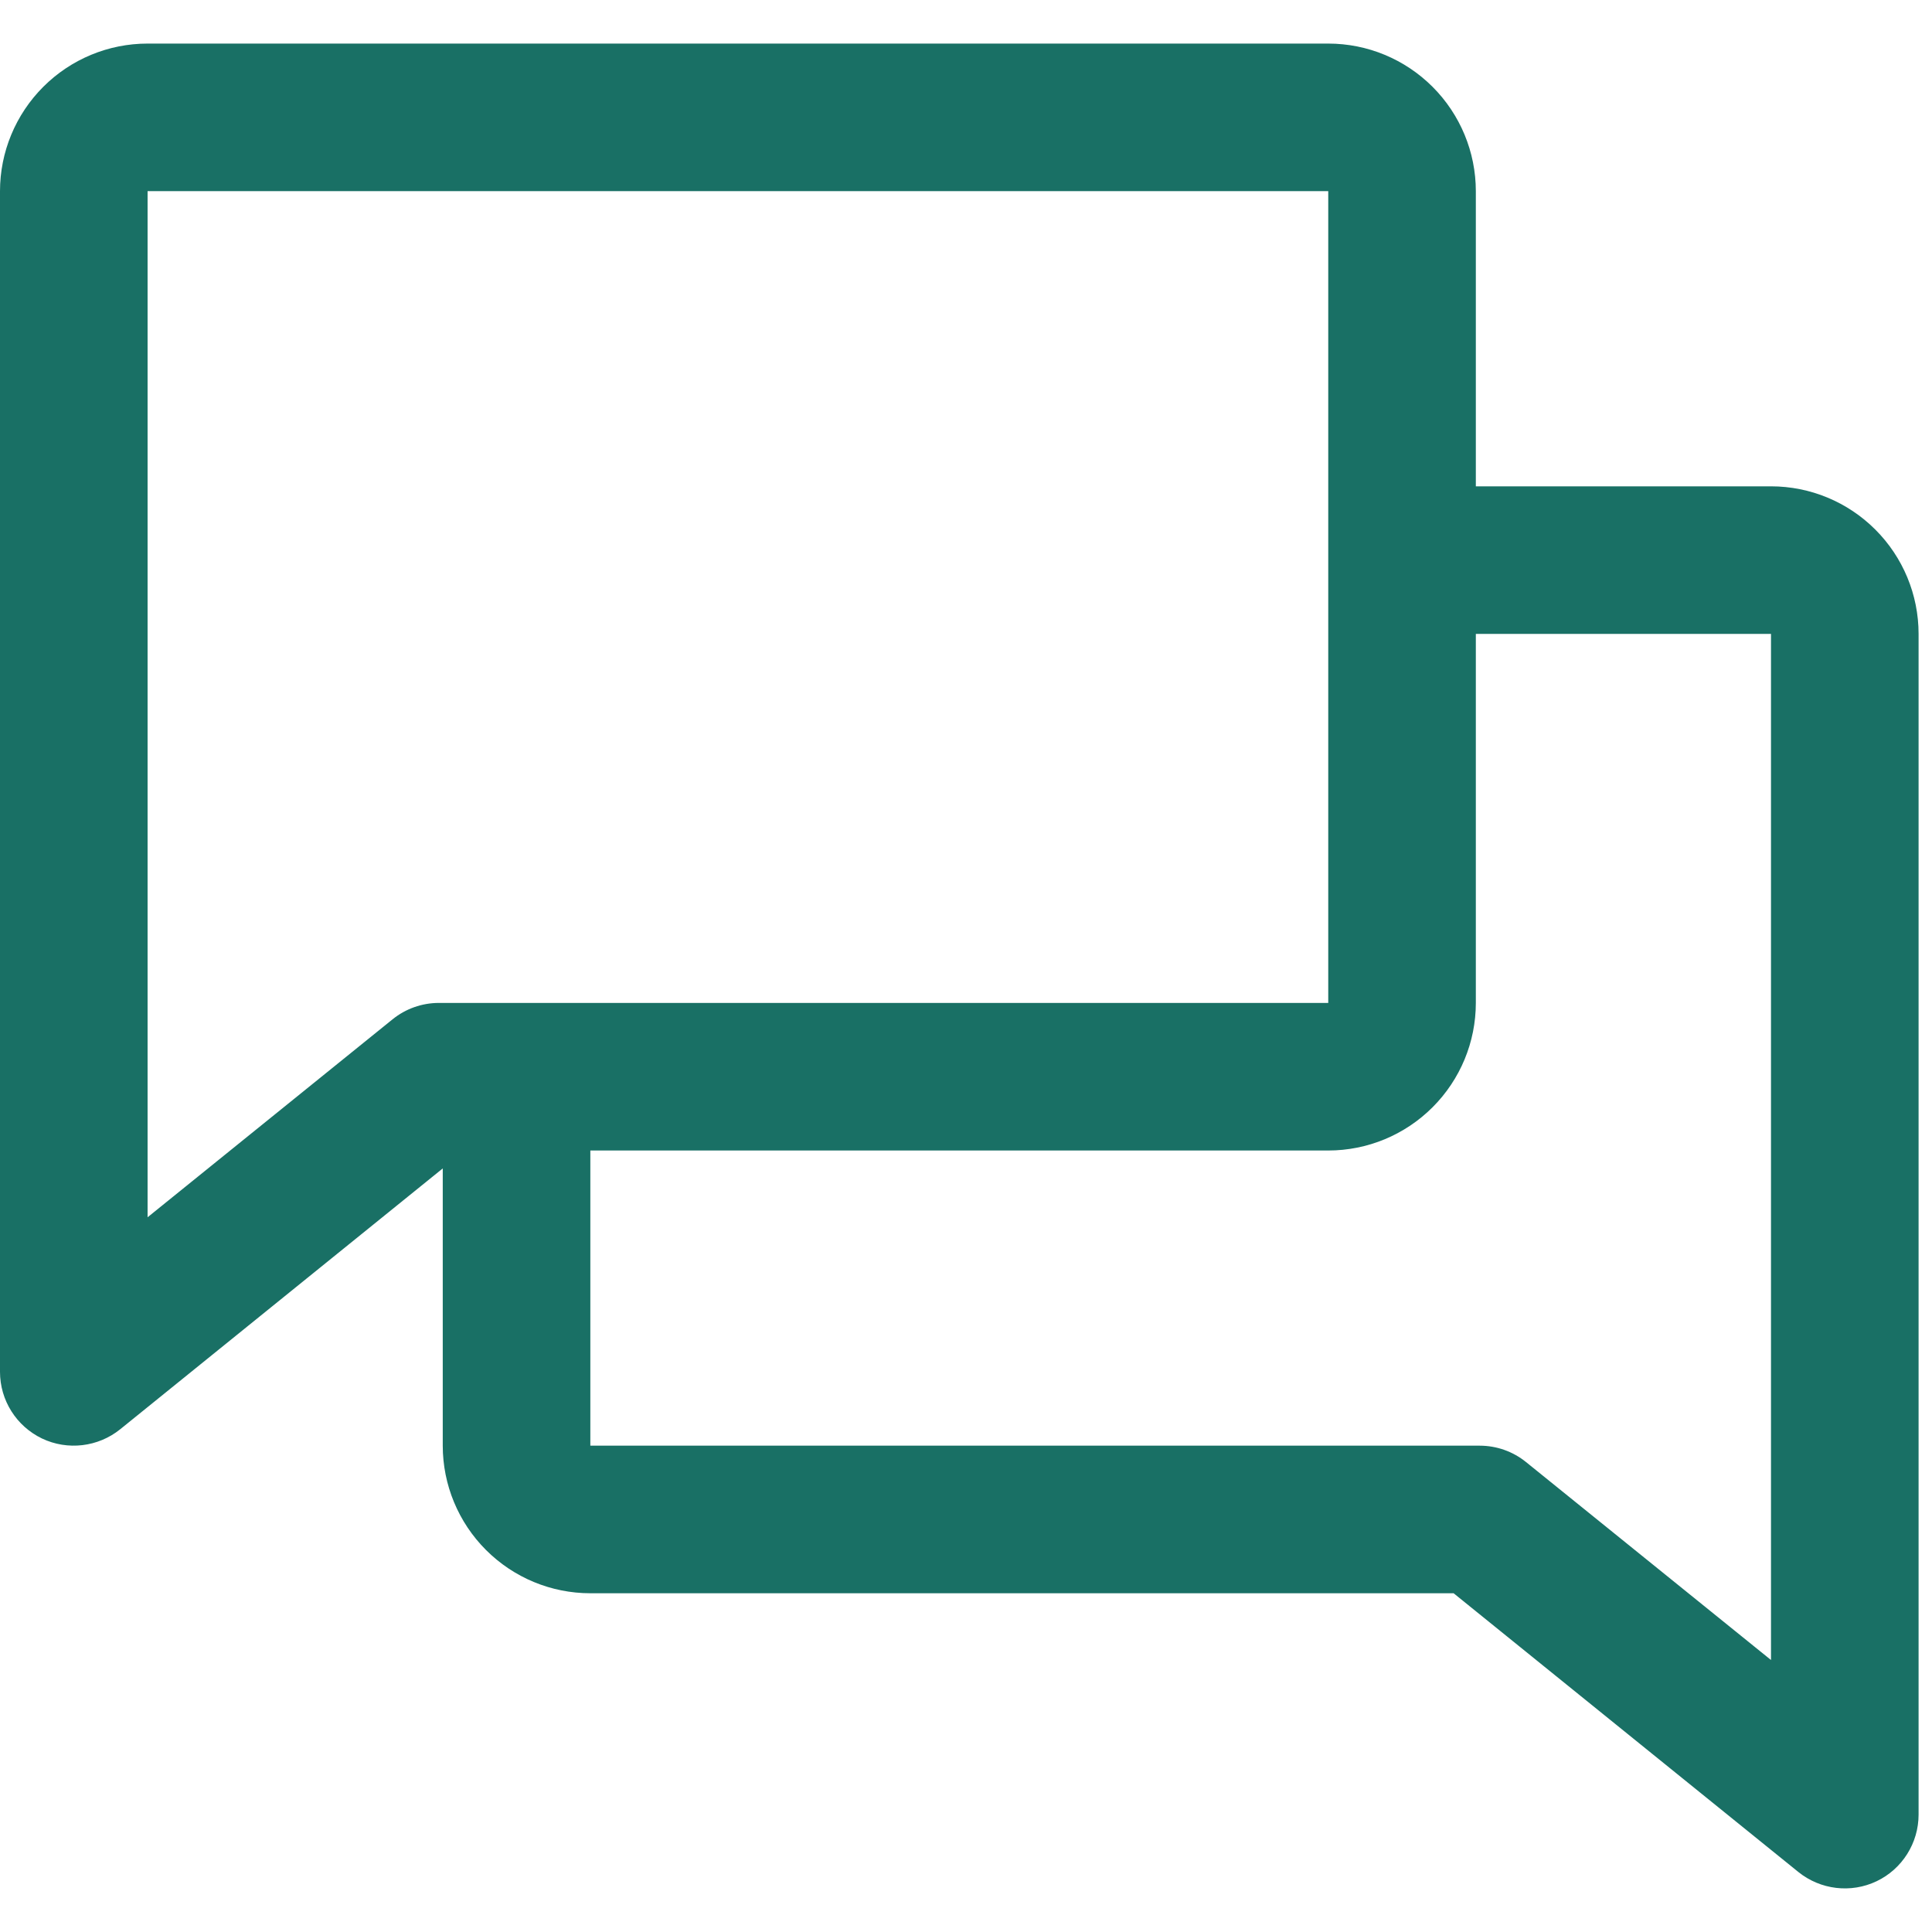
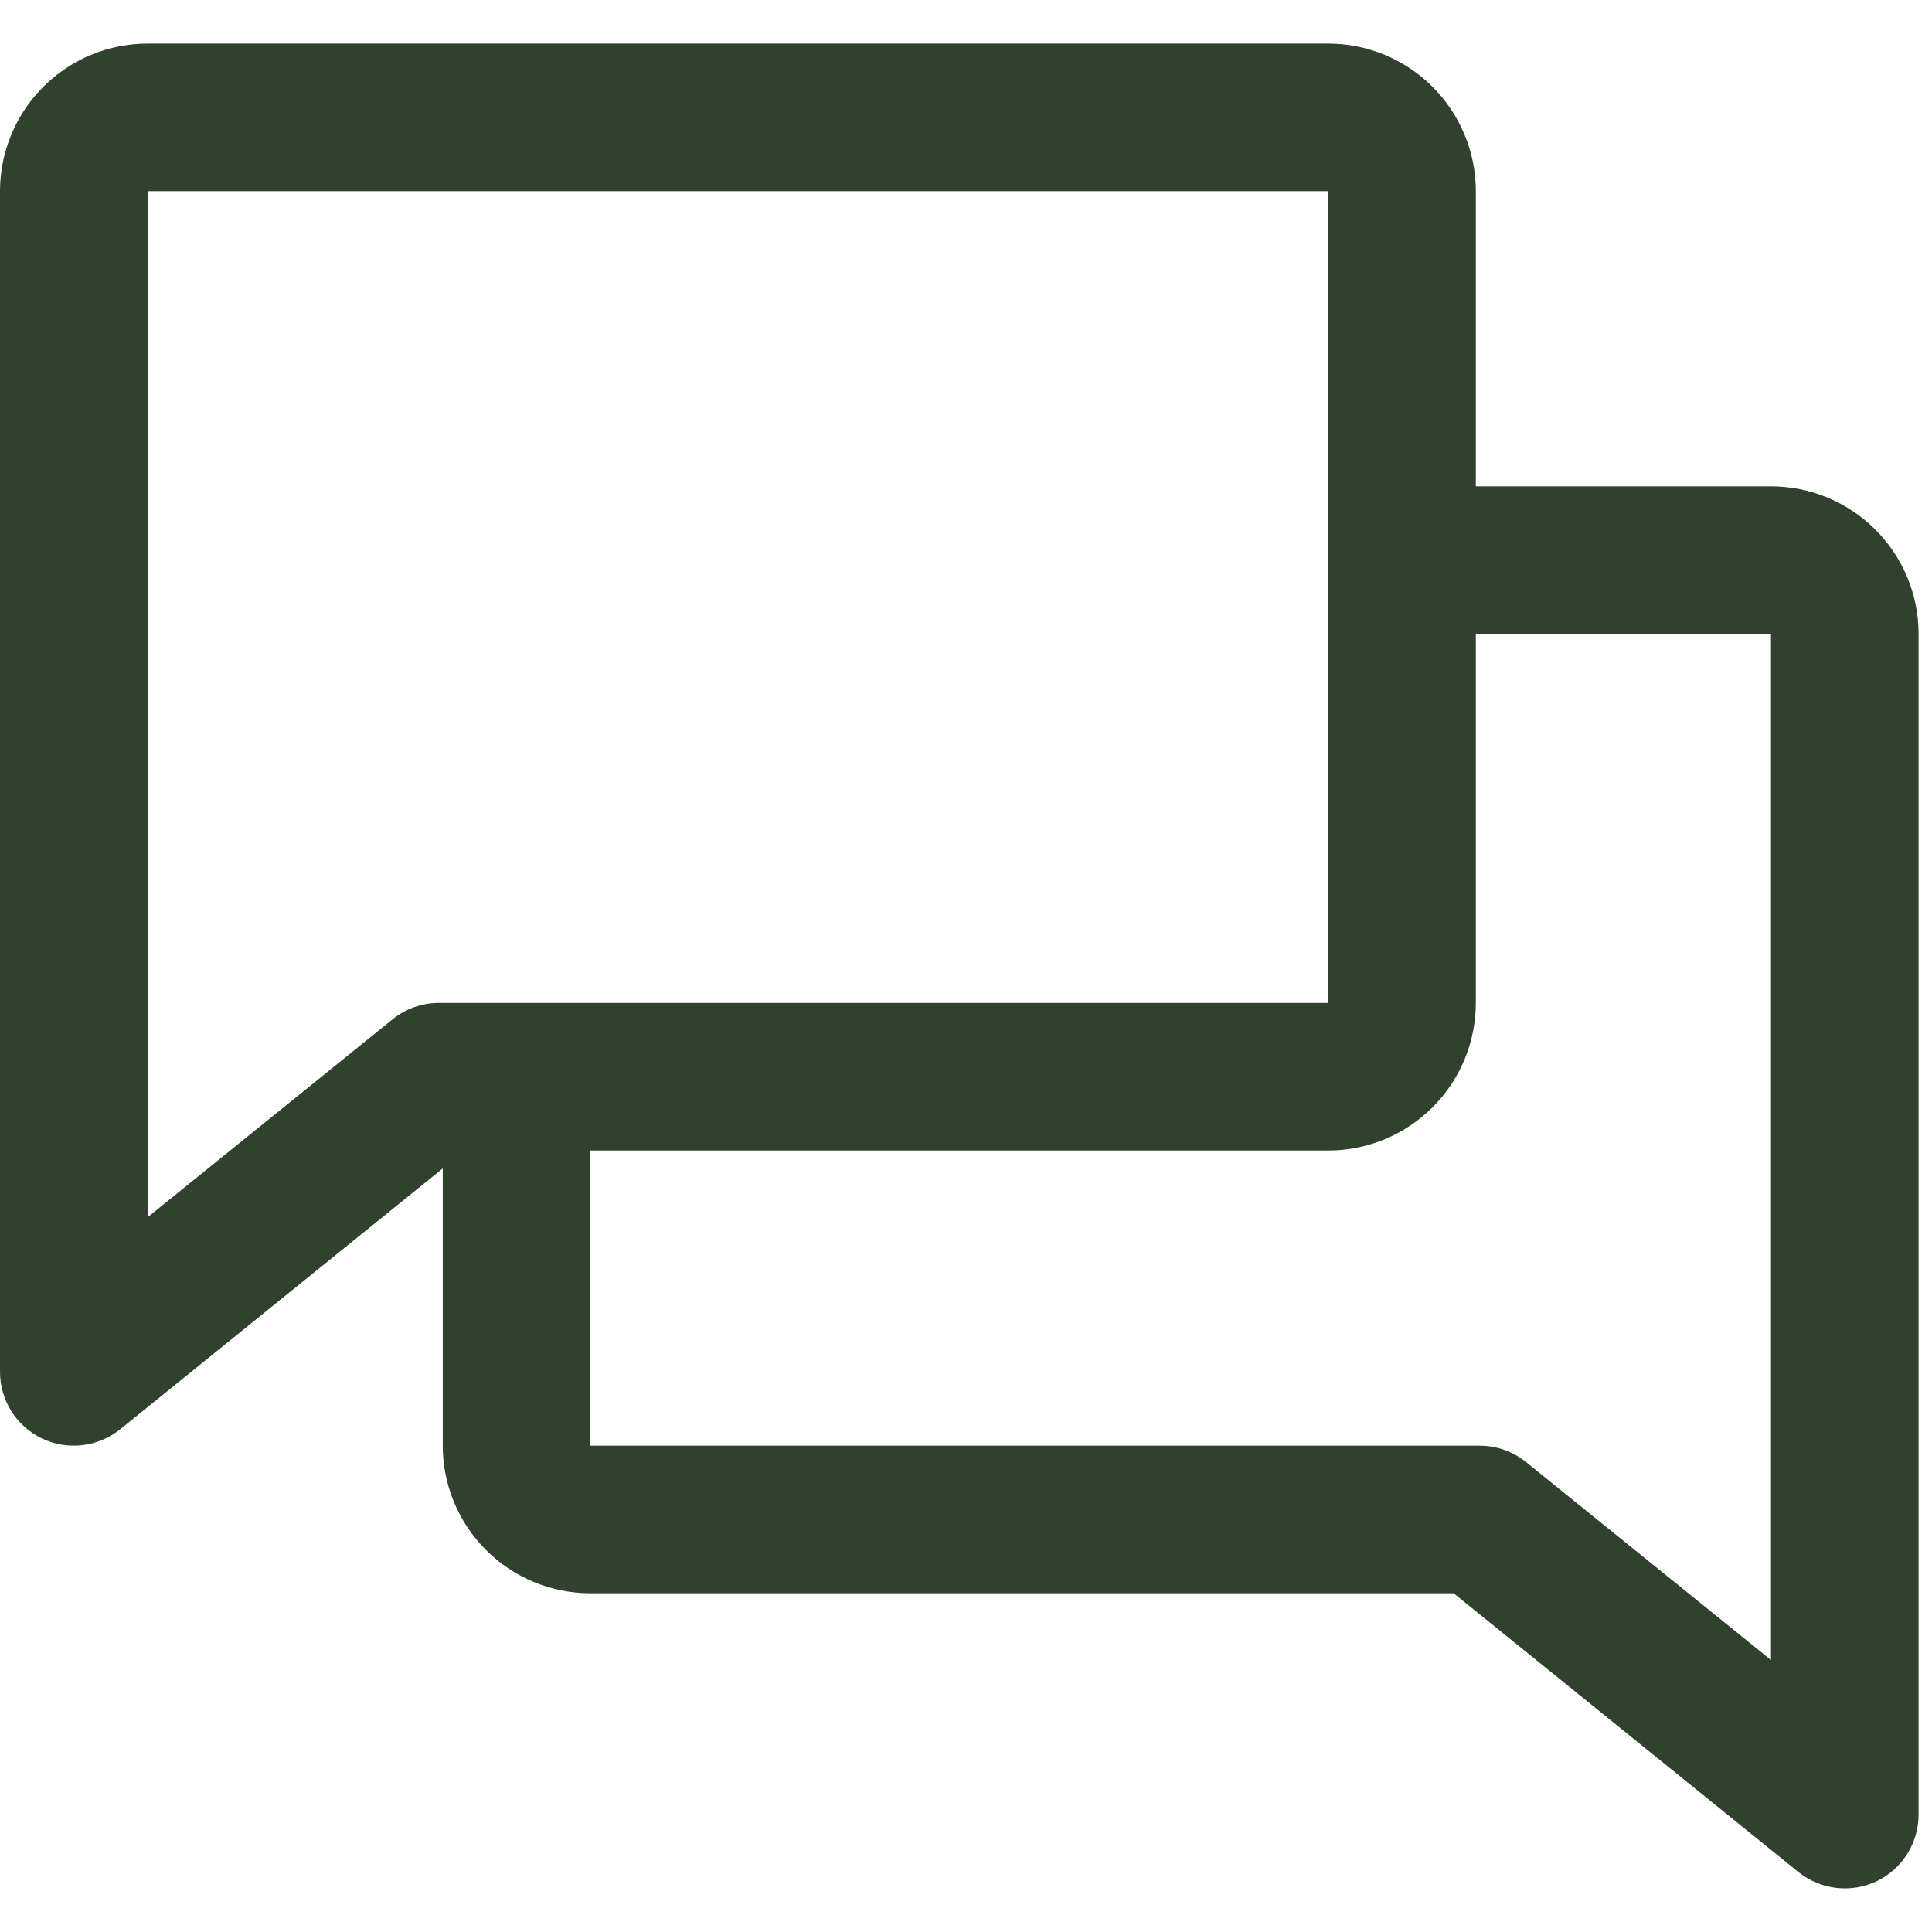
<svg xmlns="http://www.w3.org/2000/svg" width="18" height="18" viewBox="0 0 18 18" fill="none">
-   <path fill-rule="evenodd" clip-rule="evenodd" d="M1.375 11.341V1.781H12.375V5.213C12.375 5.215 12.375 5.217 12.375 5.219C12.375 5.221 12.375 5.223 12.375 5.225V9.344H4.819C4.817 9.344 4.815 9.344 4.812 9.344C4.81 9.344 4.808 9.344 4.806 9.344H4.089C3.932 9.344 3.779 9.398 3.657 9.497L1.375 11.341ZM4.125 10.886L1.12 13.316C0.914 13.482 0.63 13.516 0.391 13.402C0.152 13.287 0 13.046 0 12.781V1.781C0 1.417 0.145 1.067 0.403 0.809L0.403 0.809C0.661 0.551 1.01 0.406 1.375 0.406H12.375C12.74 0.406 13.089 0.551 13.347 0.809L13.347 0.809C13.605 1.067 13.75 1.417 13.75 1.781V4.531H16.5C16.865 4.531 17.214 4.676 17.472 4.934C17.73 5.192 17.875 5.541 17.875 5.906V16.906C17.875 17.171 17.723 17.413 17.484 17.527C17.245 17.641 16.961 17.607 16.755 17.441L13.543 14.844H5.5C5.135 14.844 4.786 14.699 4.528 14.441C4.27 14.183 4.125 13.833 4.125 13.469V10.886ZM5.5 10.719V13.469H13.786C13.943 13.469 14.096 13.523 14.218 13.622L16.5 15.466V5.906H13.75V9.344C13.75 9.709 13.605 10.058 13.347 10.316L13.347 10.316C13.089 10.574 12.74 10.719 12.375 10.719H5.5Z" fill="#197065" />
+   <path fill-rule="evenodd" clip-rule="evenodd" d="M1.375 11.341V1.781H12.375V5.213C12.375 5.215 12.375 5.217 12.375 5.219C12.375 5.221 12.375 5.223 12.375 5.225V9.344H4.819C4.817 9.344 4.815 9.344 4.812 9.344C4.81 9.344 4.808 9.344 4.806 9.344H4.089C3.932 9.344 3.779 9.398 3.657 9.497L1.375 11.341ZM4.125 10.886L1.12 13.316C0.914 13.482 0.63 13.516 0.391 13.402C0.152 13.287 0 13.046 0 12.781V1.781C0 1.417 0.145 1.067 0.403 0.809L0.403 0.809C0.661 0.551 1.01 0.406 1.375 0.406H12.375C12.74 0.406 13.089 0.551 13.347 0.809L13.347 0.809C13.605 1.067 13.75 1.417 13.75 1.781V4.531H16.5C16.865 4.531 17.214 4.676 17.472 4.934C17.73 5.192 17.875 5.541 17.875 5.906V16.906C17.875 17.171 17.723 17.413 17.484 17.527C17.245 17.641 16.961 17.607 16.755 17.441L13.543 14.844H5.5C5.135 14.844 4.786 14.699 4.528 14.441C4.27 14.183 4.125 13.833 4.125 13.469V10.886ZM5.5 10.719V13.469H13.786C13.943 13.469 14.096 13.523 14.218 13.622L16.5 15.466V5.906H13.75V9.344C13.75 9.709 13.605 10.058 13.347 10.316L13.347 10.316C13.089 10.574 12.74 10.719 12.375 10.719H5.5Z" fill="#30422E" />
</svg>
